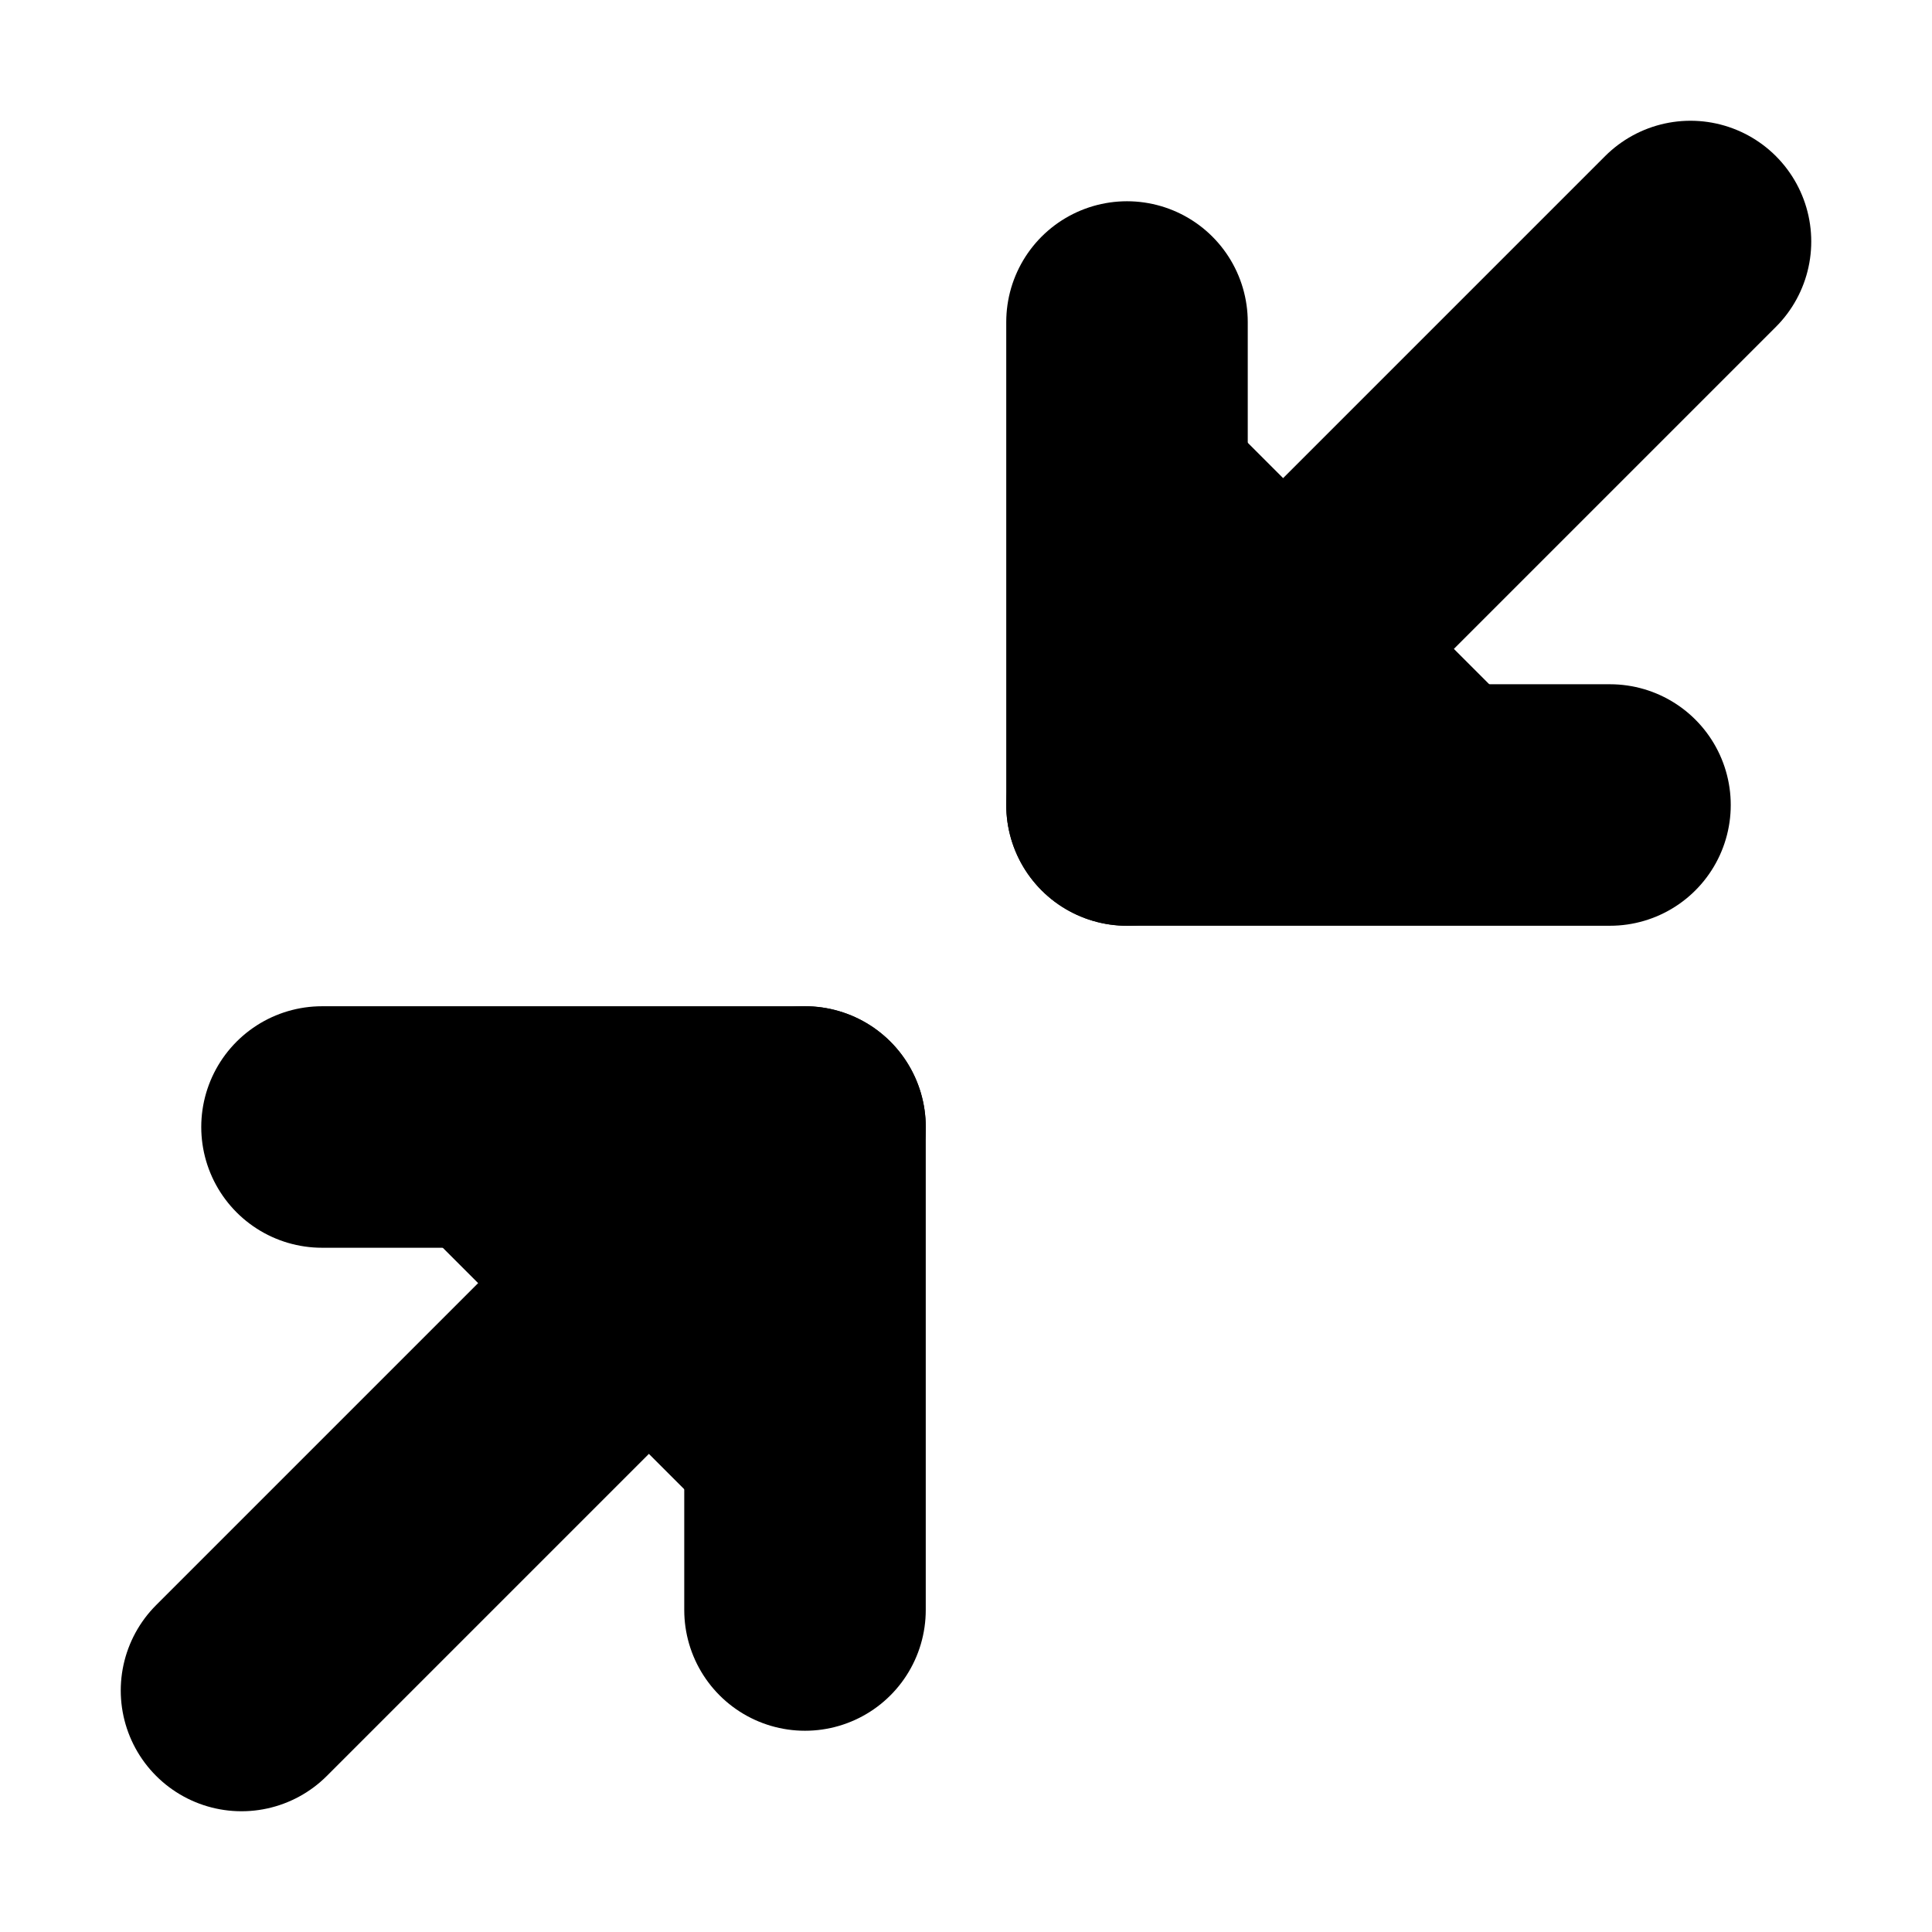
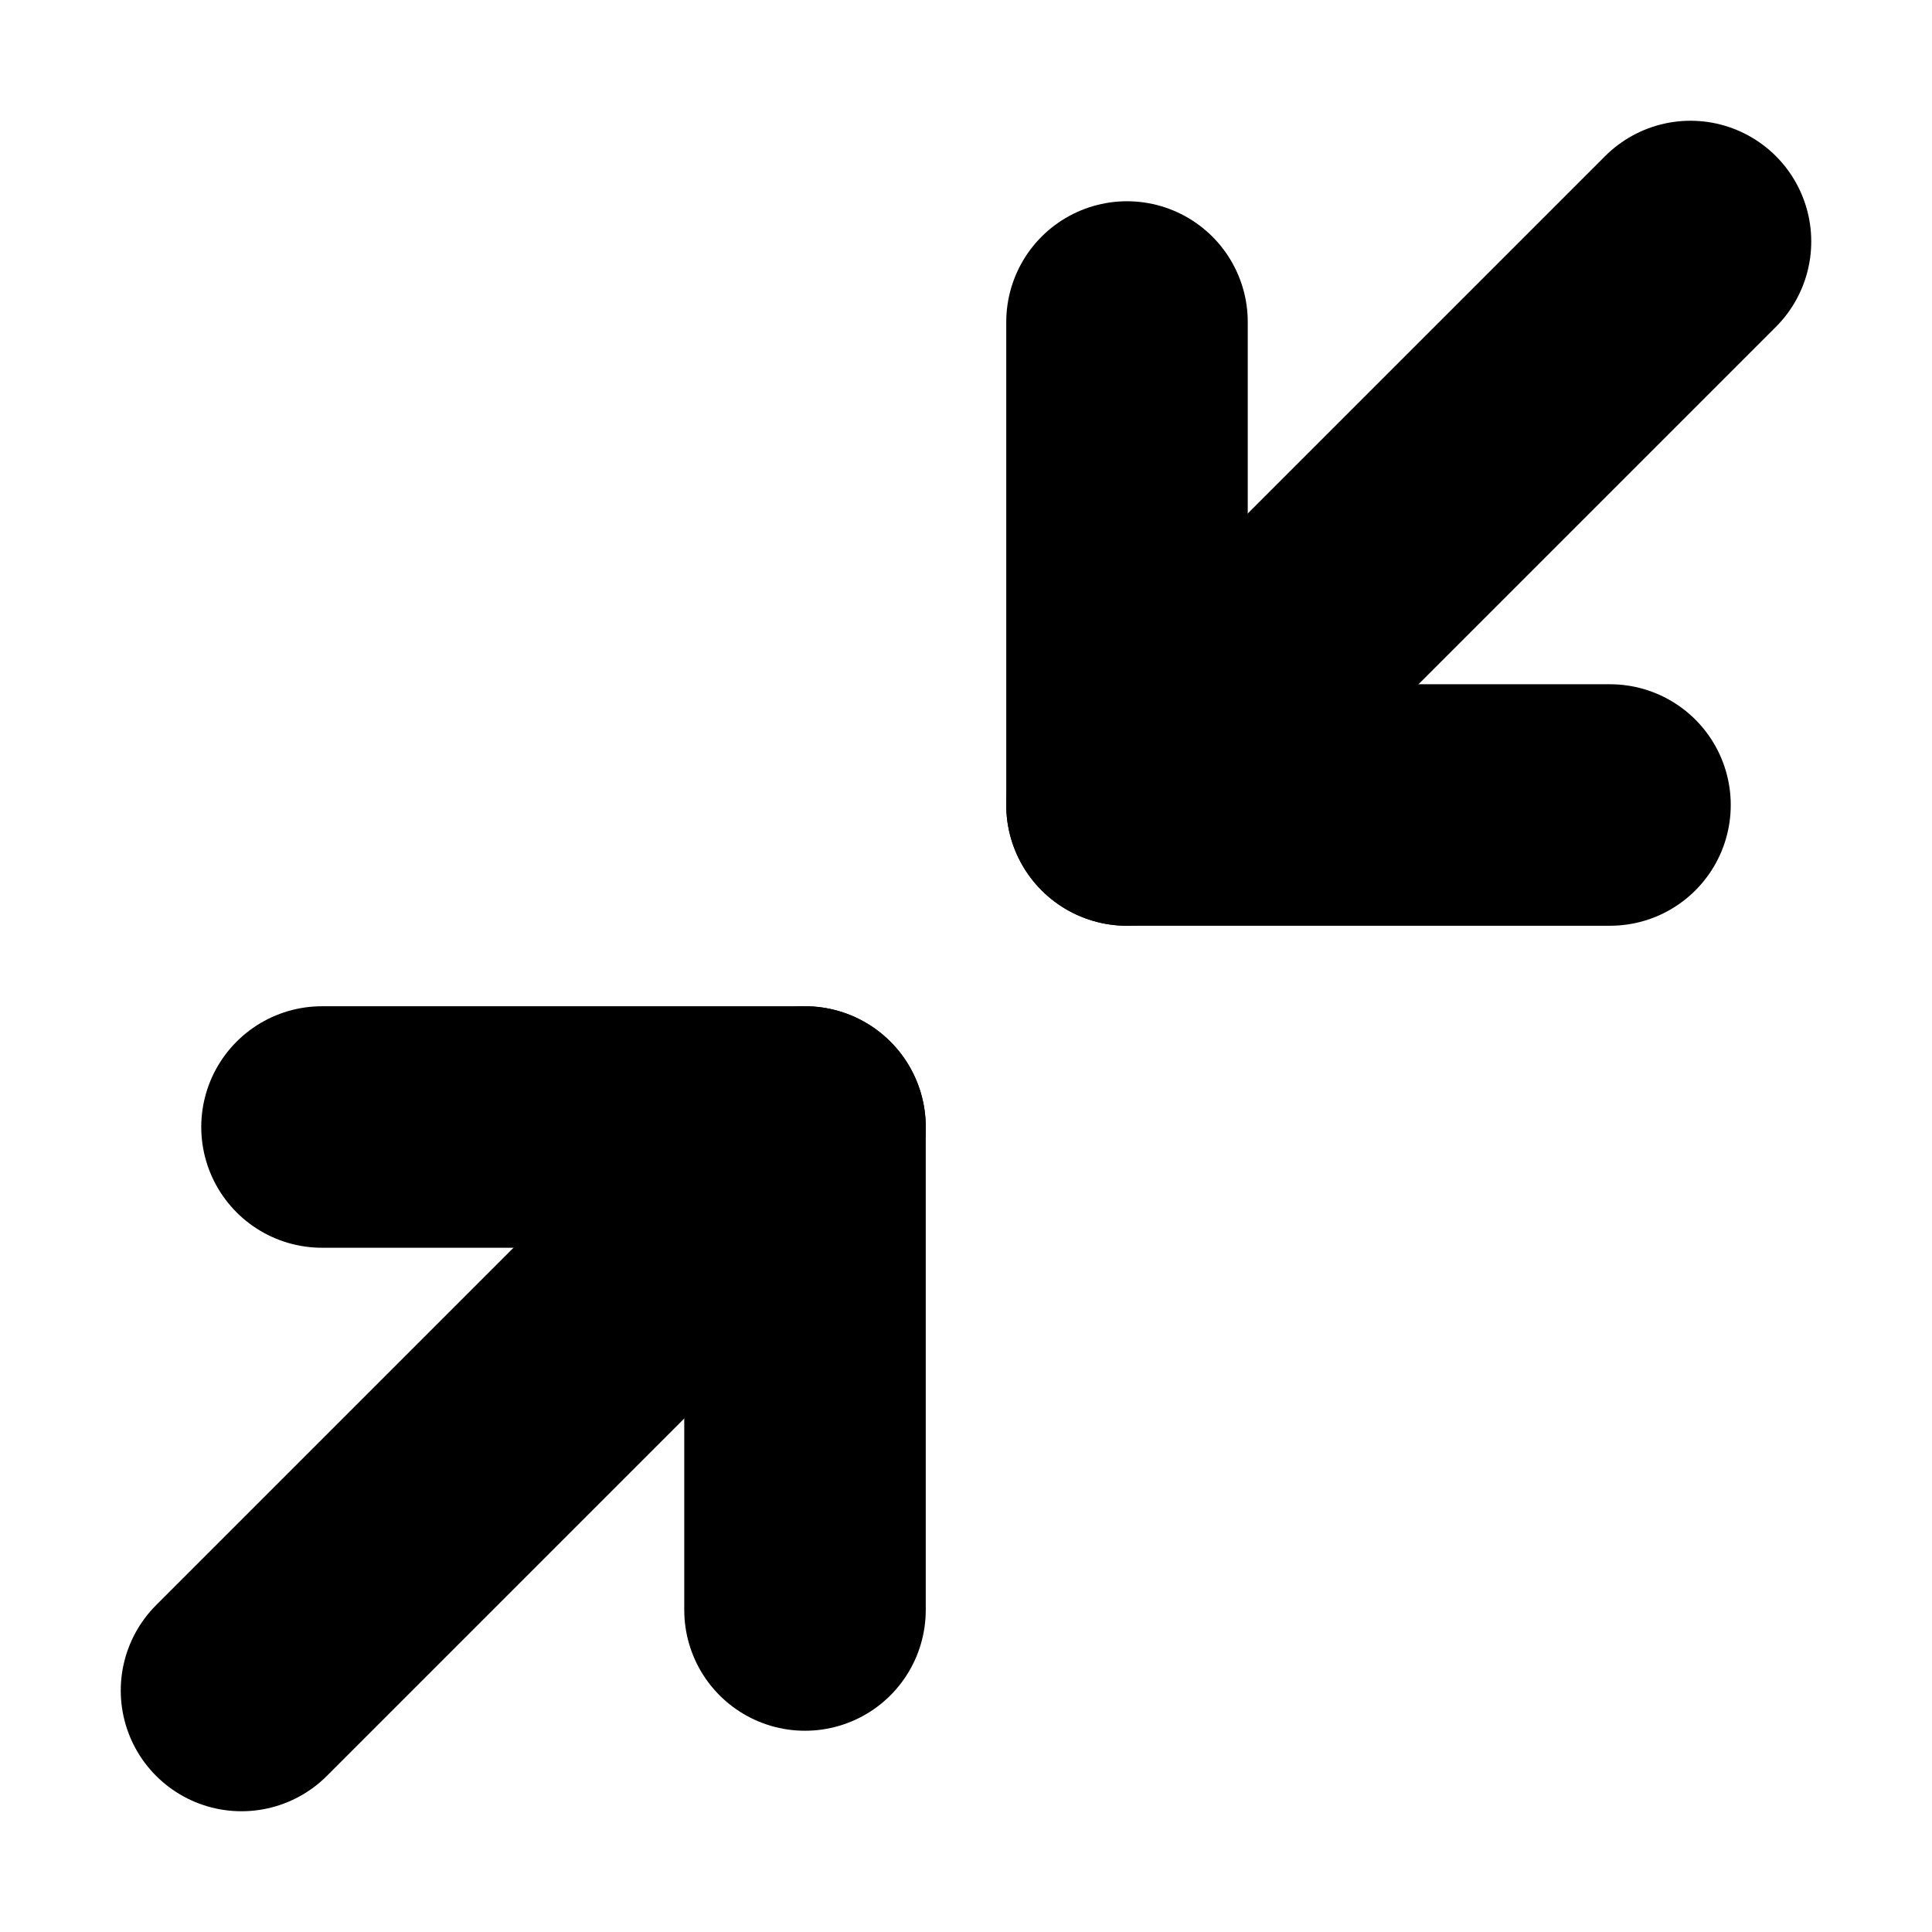
- <svg xmlns="http://www.w3.org/2000/svg" width="1em" height="1em">
-   <g id="tuiIconMinimize2">
-     <svg x="50%" y="50%" width="1em" height="1em" overflow="visible" viewBox="0 0 16 16">
-       <svg x="-8" y="-8">
-         <svg width="16" height="16" viewBox="0 0 24 24" stroke="currentColor" stroke-width="3" stroke-linecap="round" stroke-linejoin="round">
-           <polyline points="4 14 10 14 10 20" />
-           <polyline points="20 10 14 10 14 4" />
-           <line x1="14" y1="10" x2="21" y2="3" />
-           <line x1="3" y1="21" x2="10" y2="14" />
-         </svg>
-       </svg>
-     </svg>
-   </g>
+ <svg xmlns="http://www.w3.org/2000/svg" class="lucide lucide-minimize-2" width="24" height="24" viewBox="0 0 24 24" fill="none" stroke="currentColor" stroke-width="3" stroke-linecap="round" stroke-linejoin="round">
+   <polyline points="4 14 10 14 10 20" />
+   <polyline points="20 10 14 10 14 4" />
+   <line x1="14" x2="21" y1="10" y2="3" />
+   <line x1="3" x2="10" y1="21" y2="14" />
</svg>
